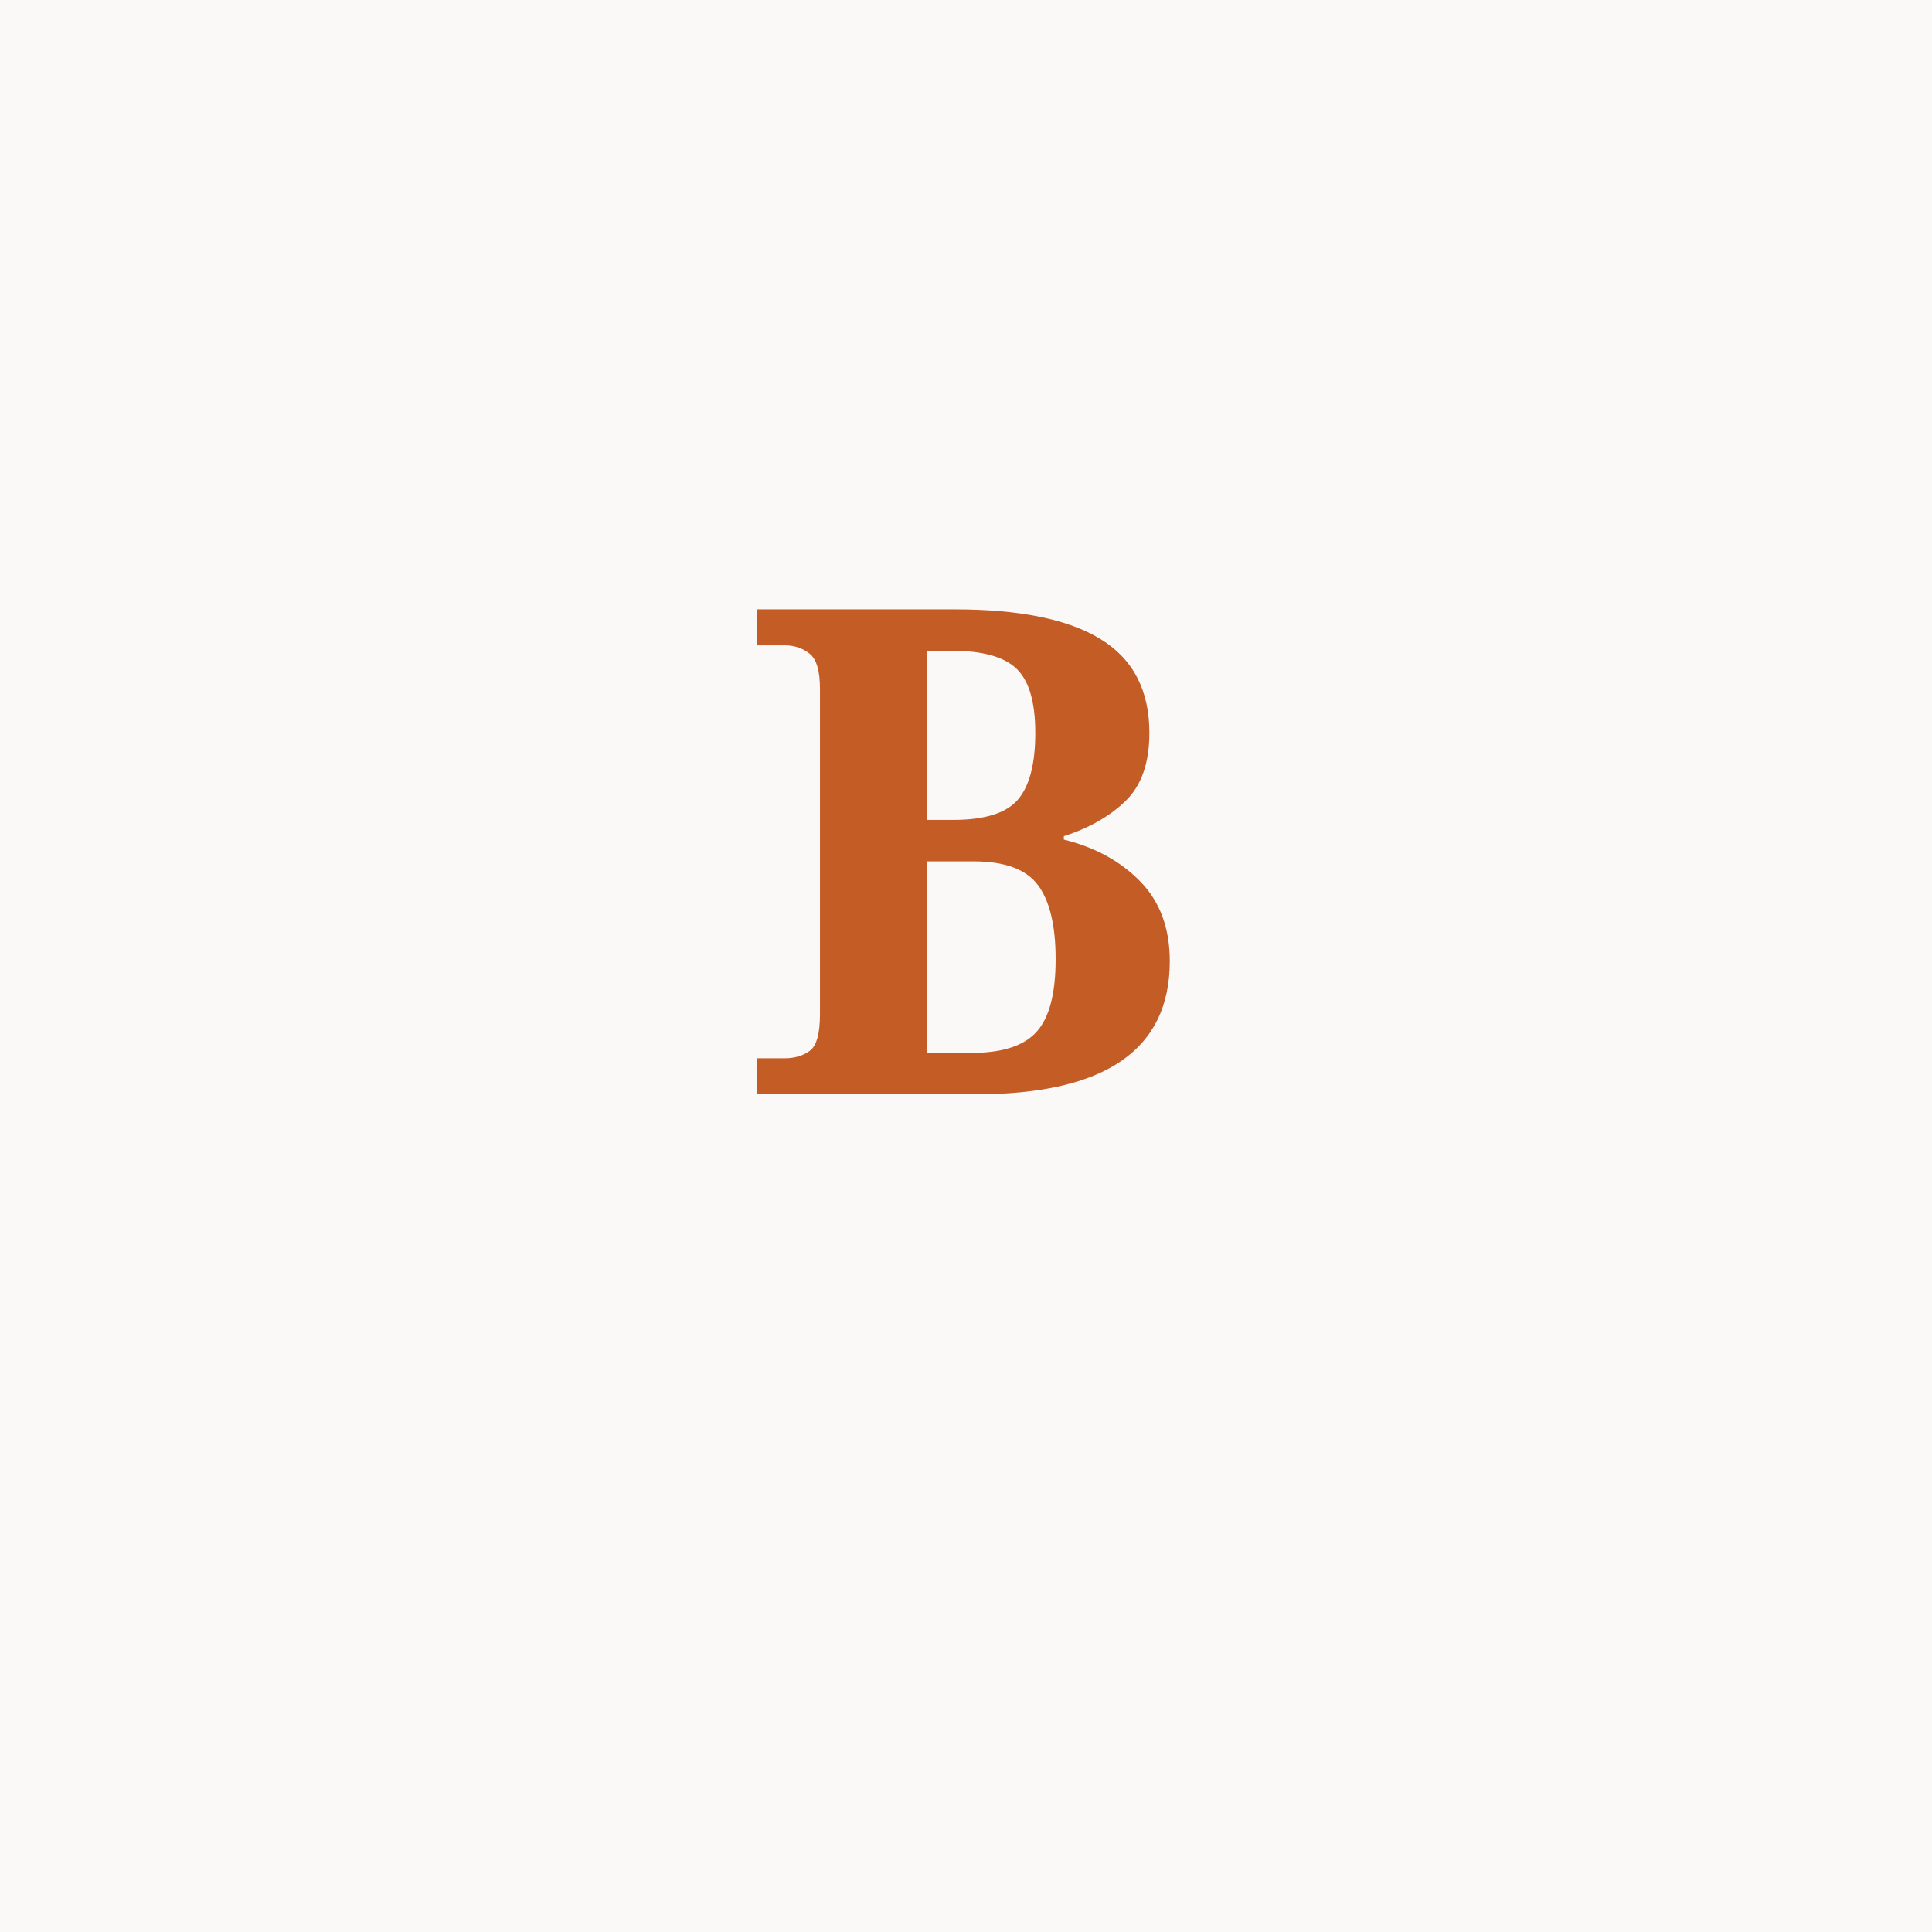
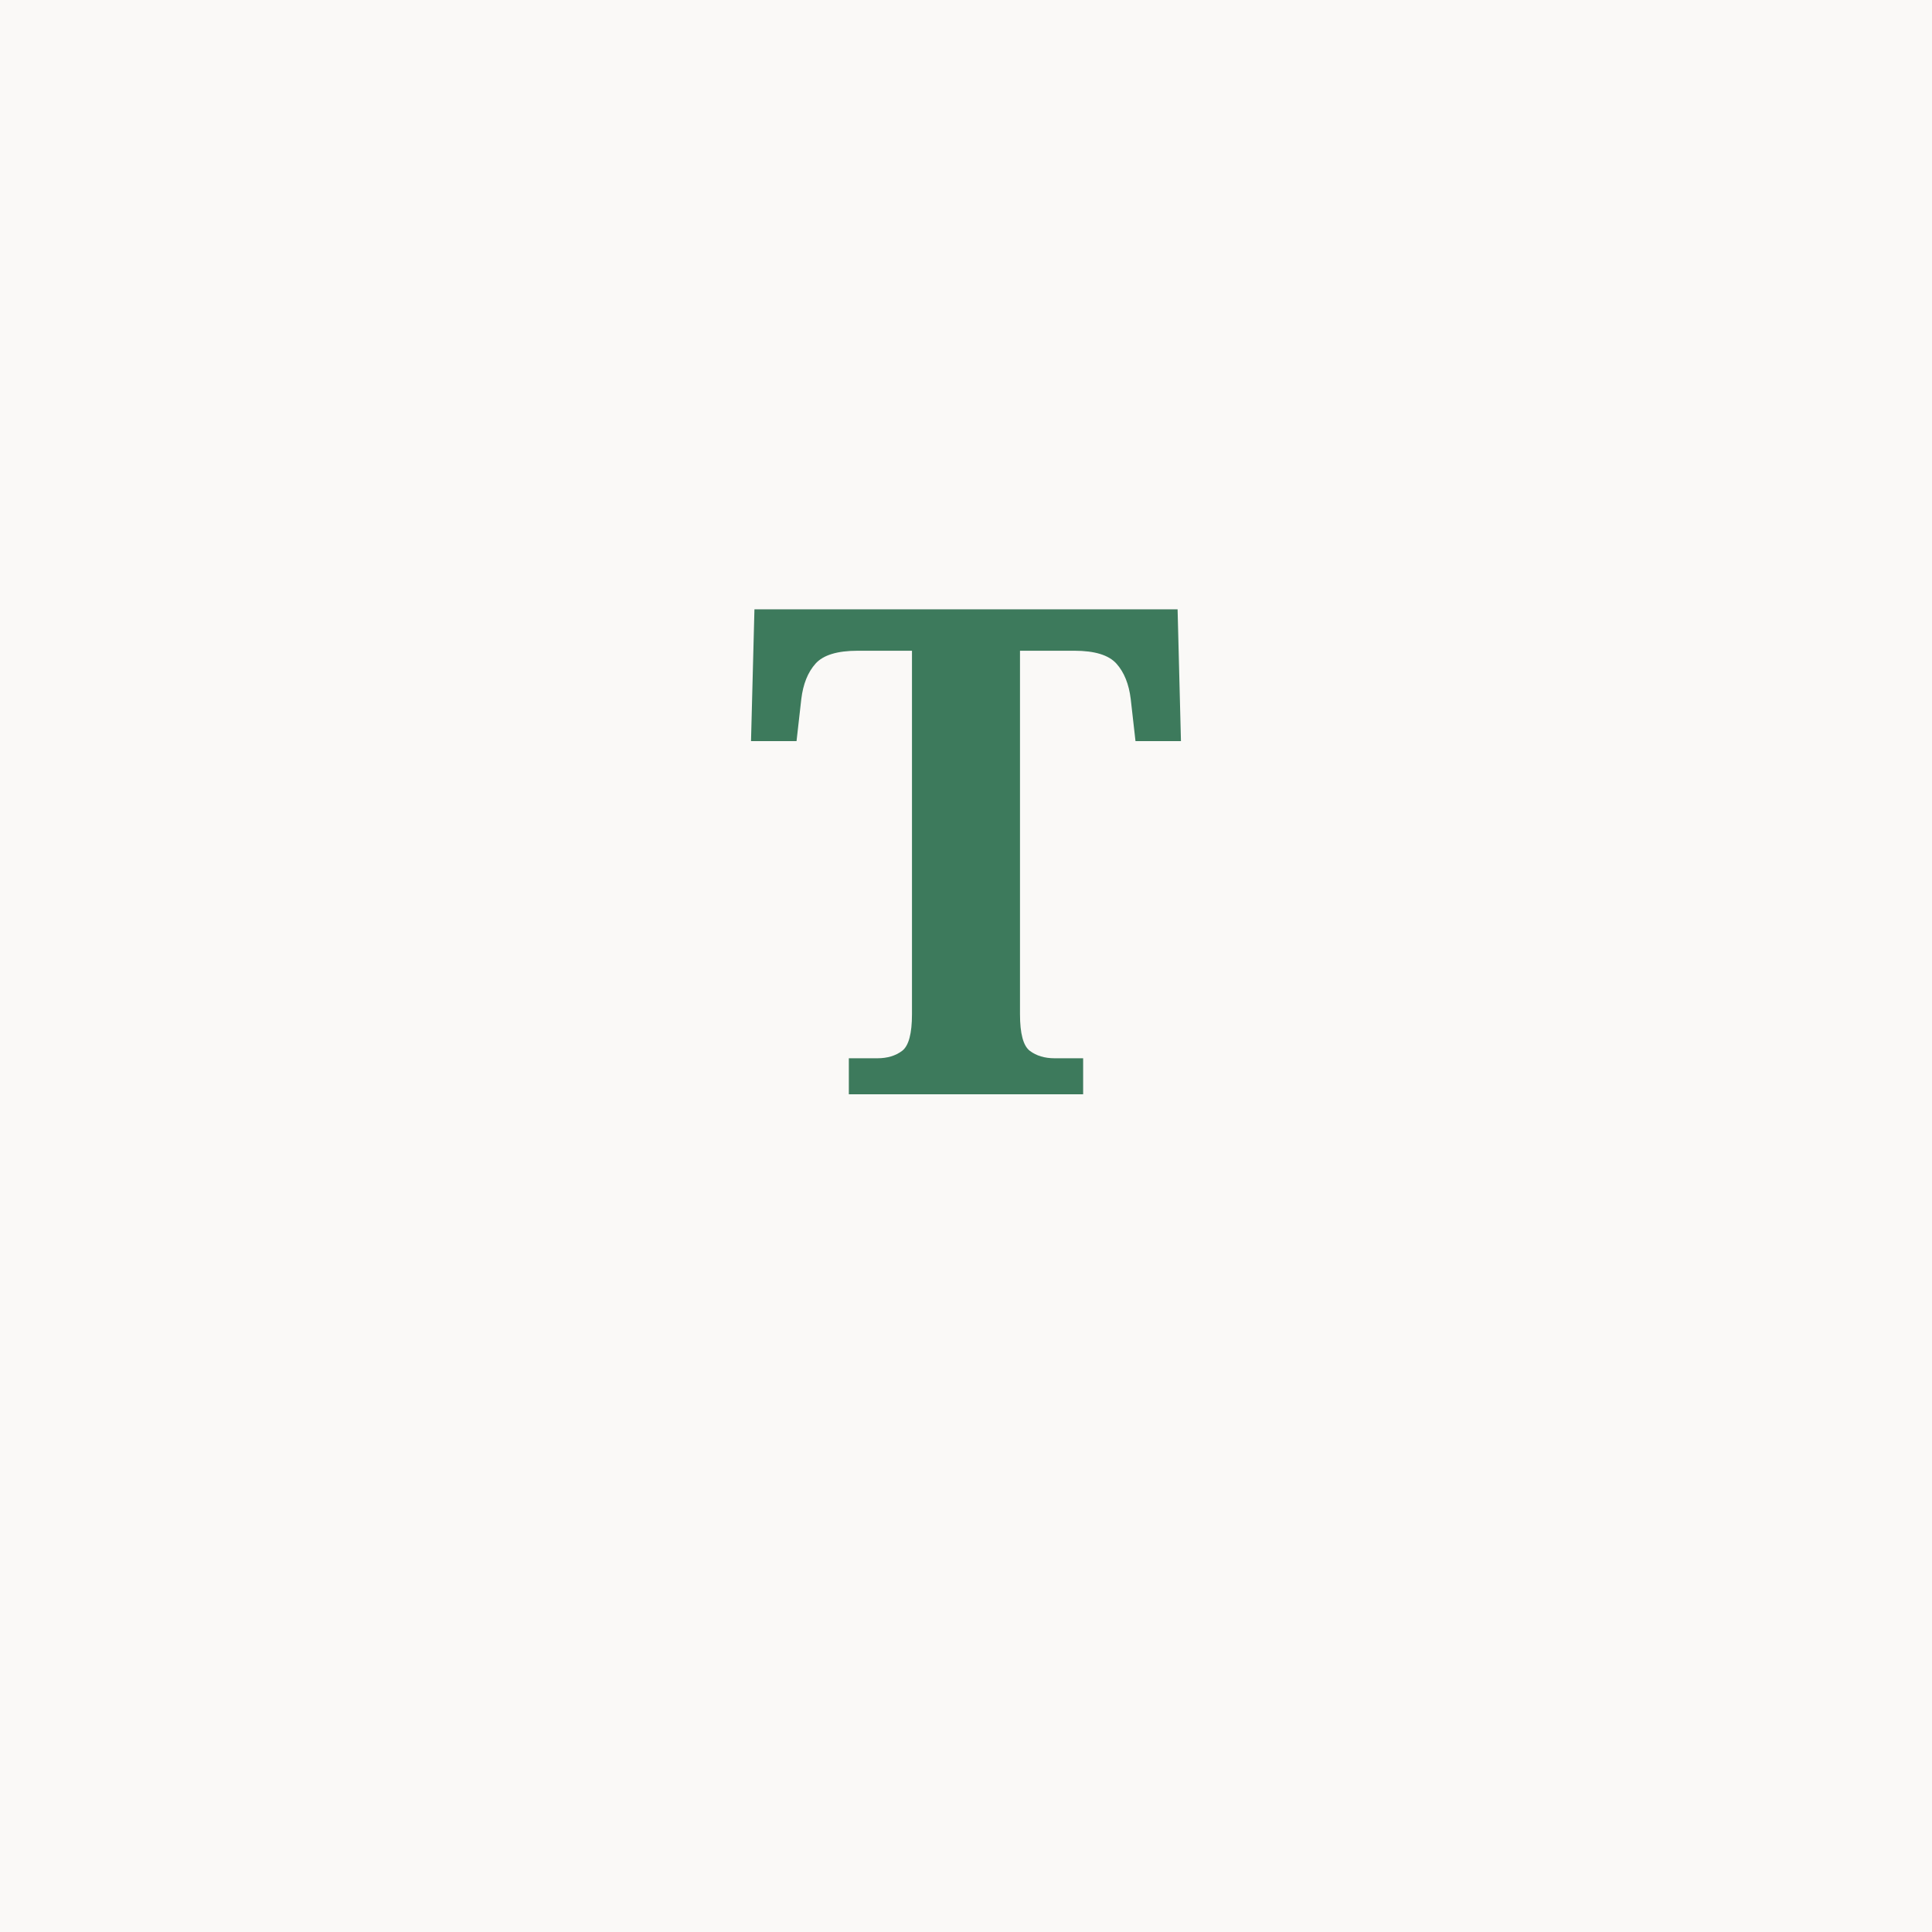
<svg xmlns="http://www.w3.org/2000/svg" width="512" height="512" viewBox="0 0 512 512">
  <rect width="512" height="512" fill="#faf9f7" />
-   <text x="256" y="290" text-anchor="middle" font-family="Georgia, serif" font-size="180" font-weight="700" fill="#c45c26">B</text>
+   <text x="256" y="290" text-anchor="middle" font-family="Georgia, serif" font-size="180" font-weight="700" fill="#3d7a5c">T</text>
</svg>
